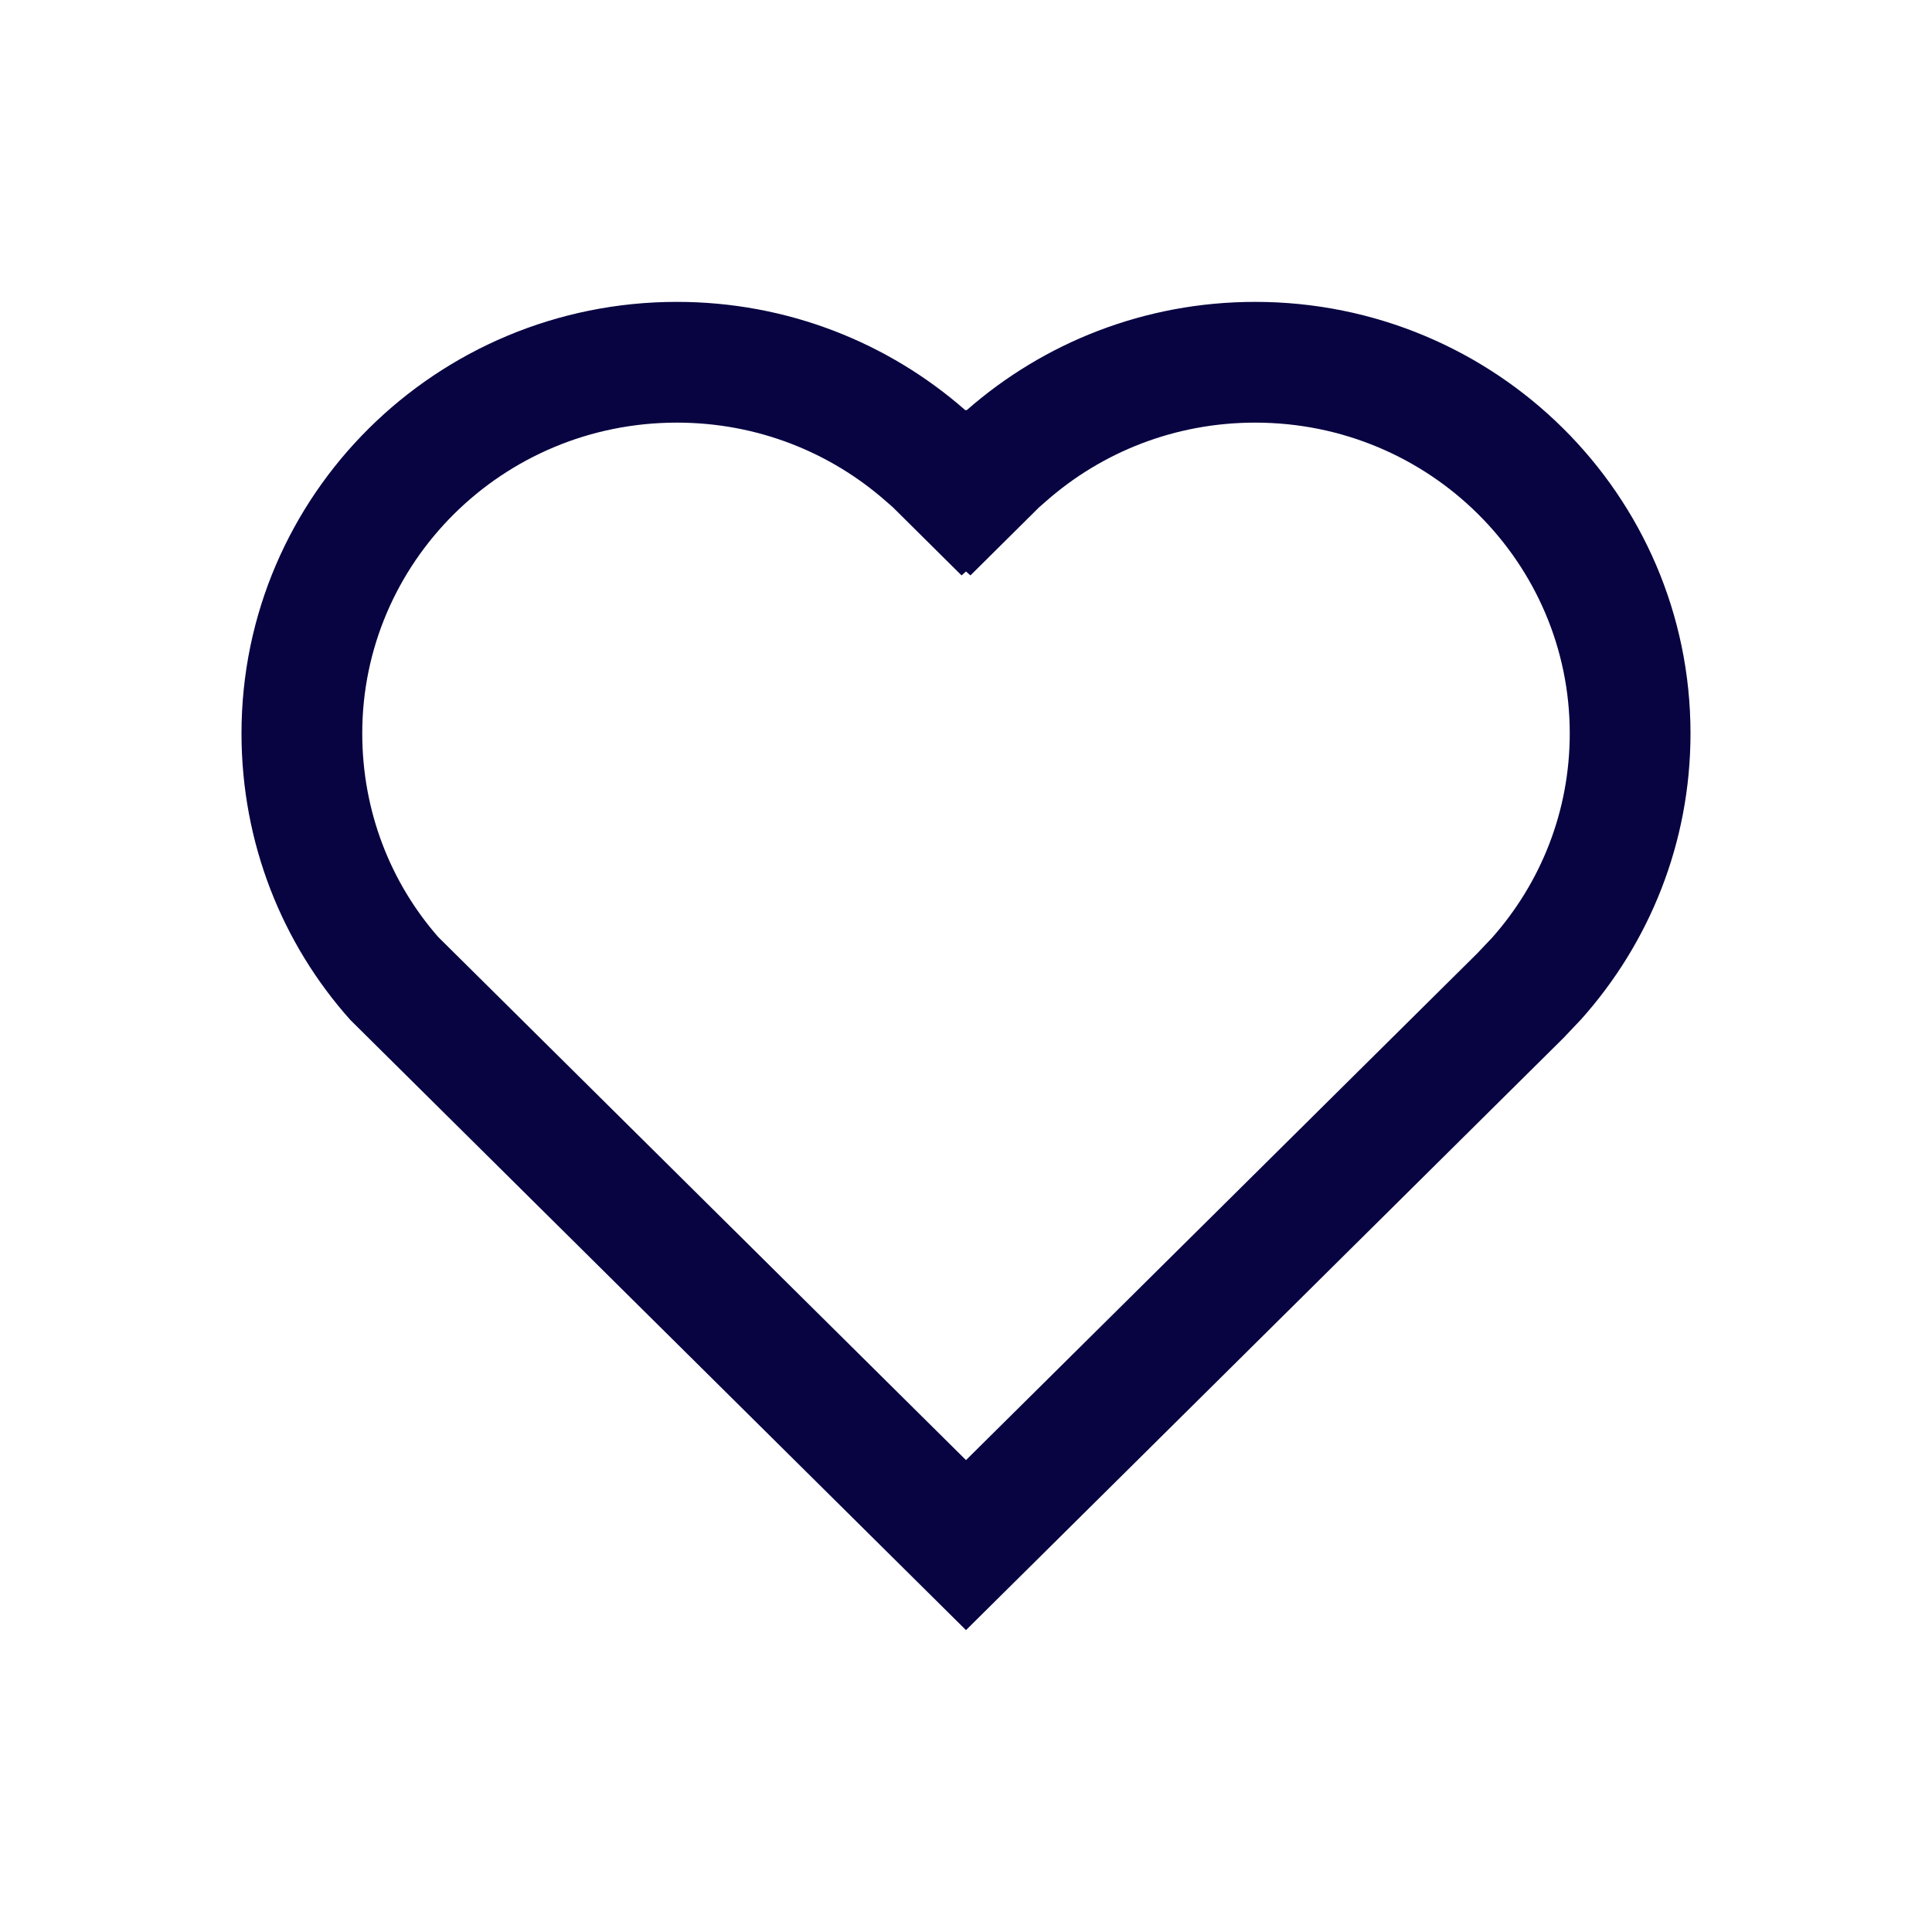
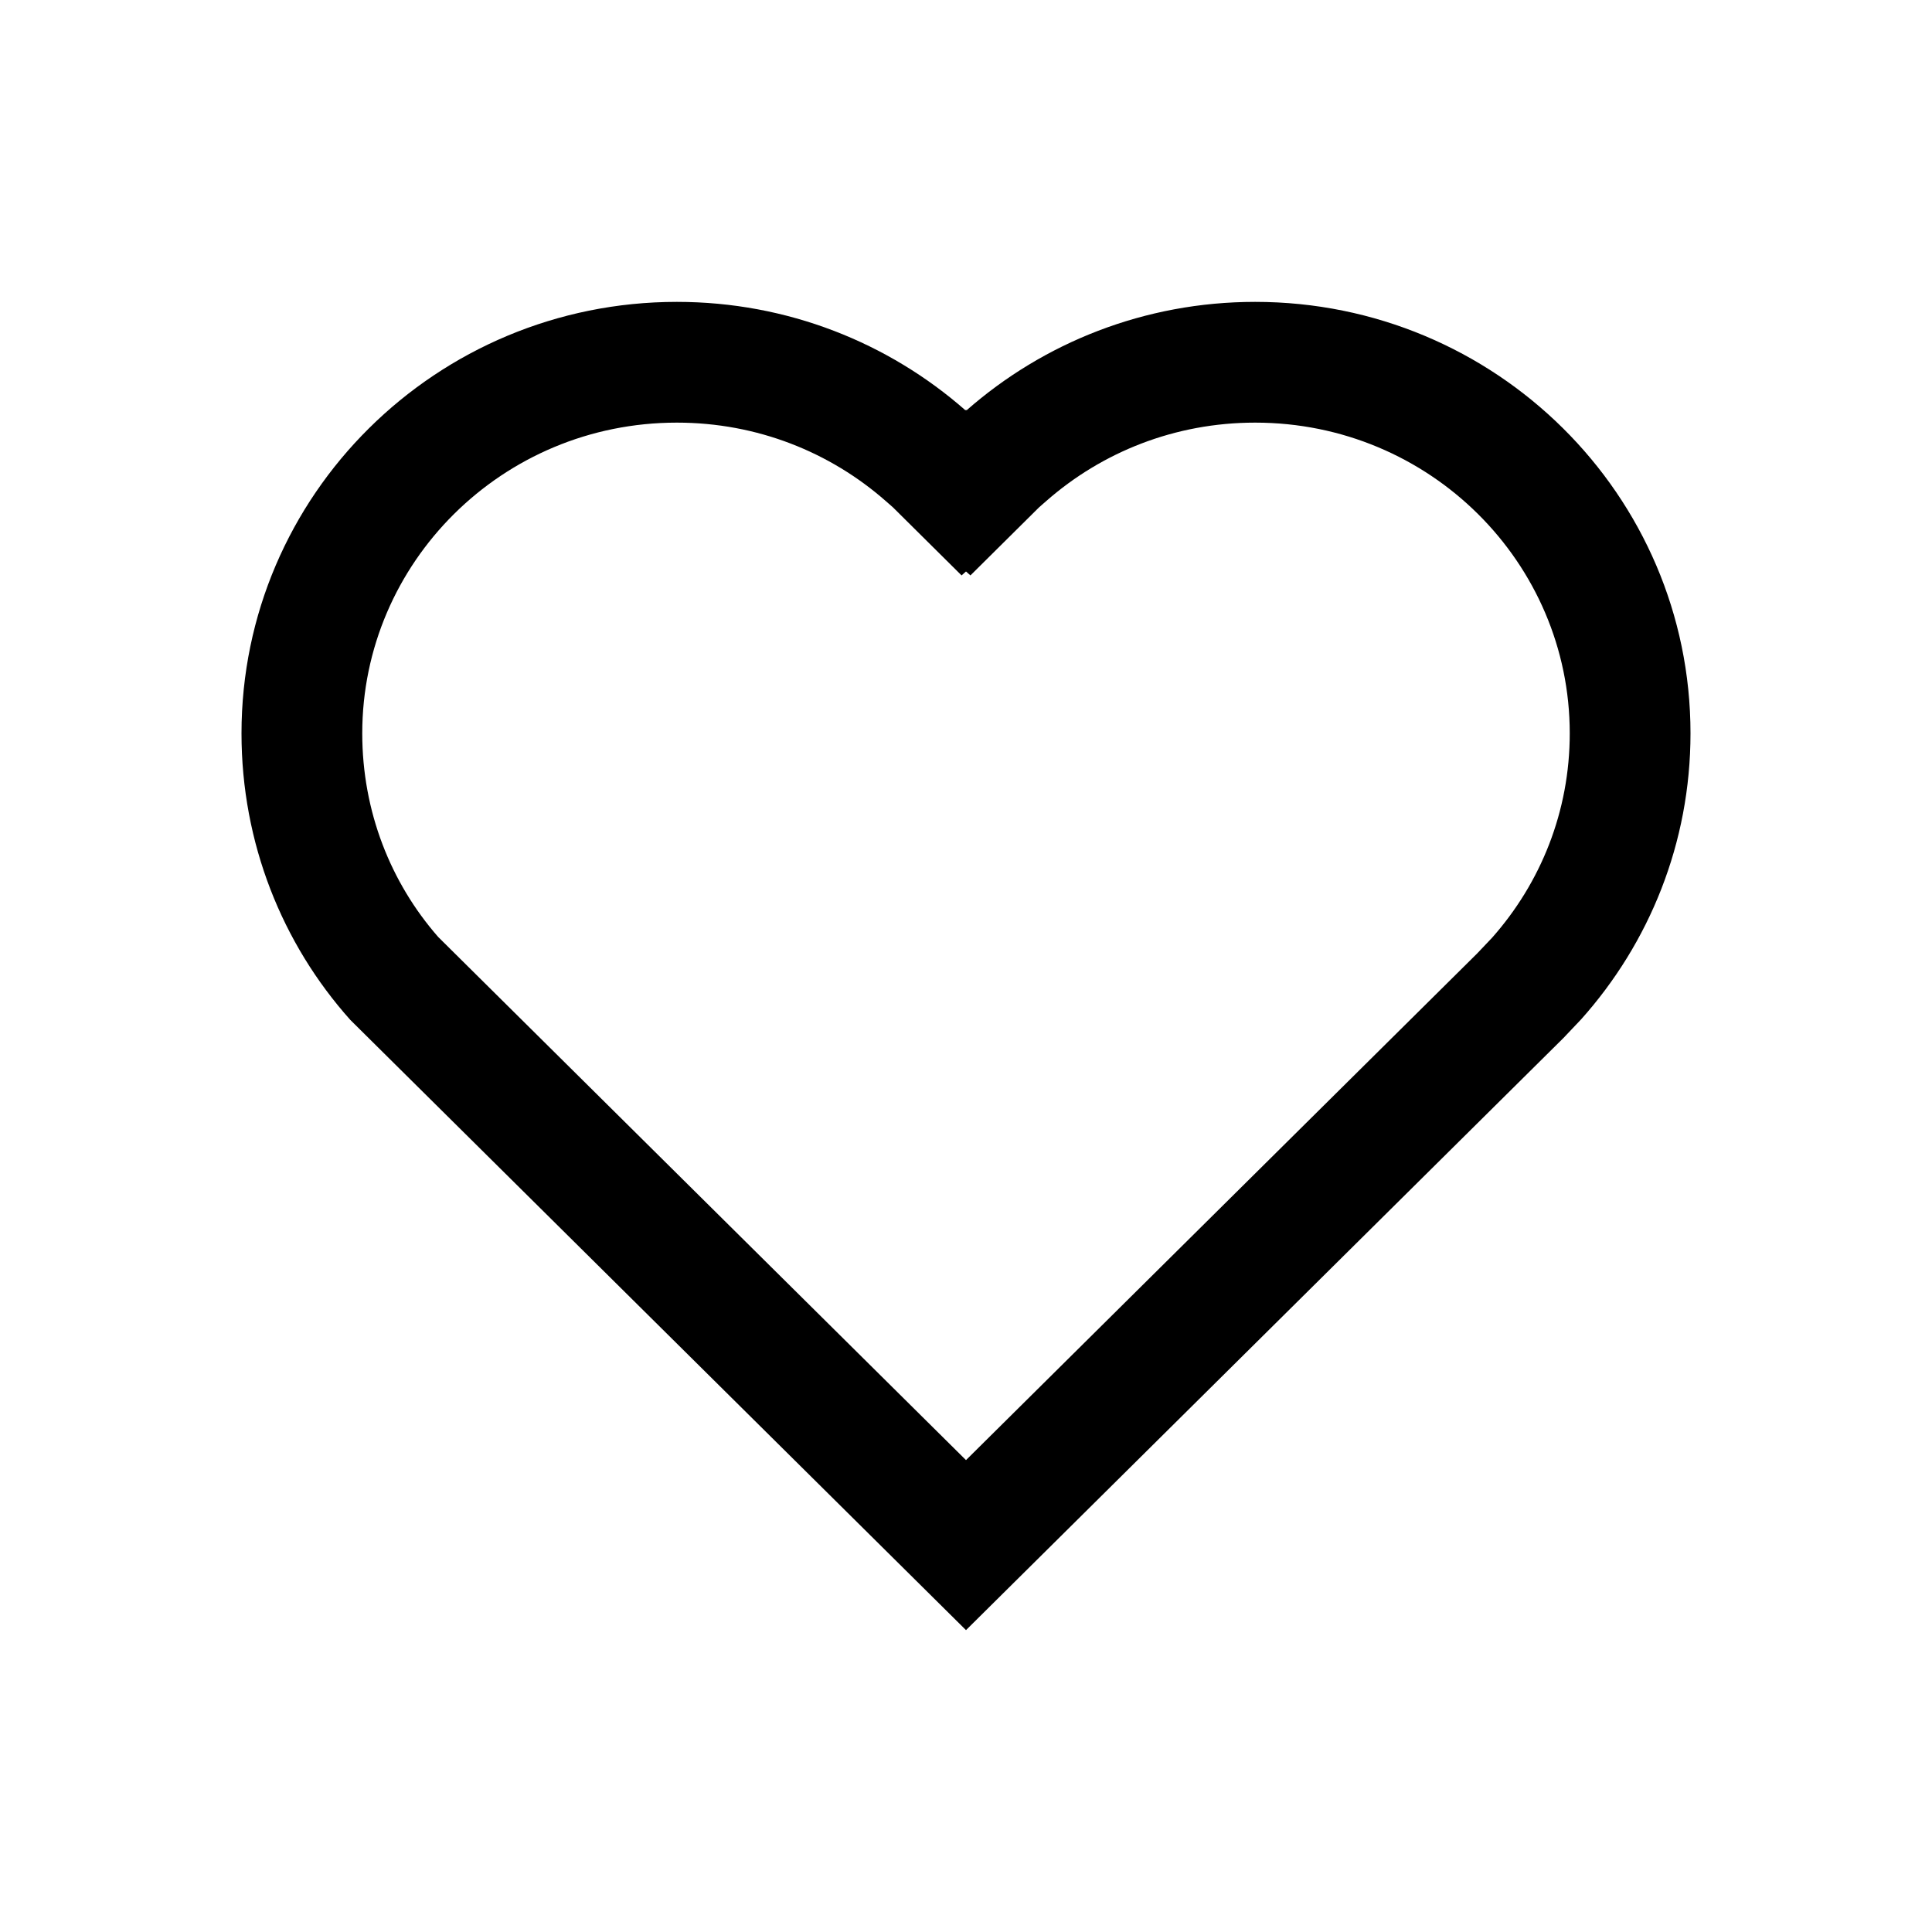
<svg xmlns="http://www.w3.org/2000/svg" width="800px" height="800px" viewBox="0 0 24 24" fill="none">
-   <path fill-rule="evenodd" clip-rule="evenodd" d="M11.993 5.097C11.039 4.259 9.783 3.75 8.408 3.75C5.421 3.75 3 6.15 3 9.11C3 10.473 3.506 11.724 4.352 12.67L12 20.25L19.422 12.894L19.641 12.663C20.487 11.717 21 10.473 21 9.11C21 6.15 18.579 3.75 15.592 3.75C14.217 3.75 12.961 4.259 12.007 5.097L12 5.09L11.993 5.097ZM12 7.099L12.055 7.148L12.908 6.302L12.997 6.224C13.687 5.618 14.593 5.25 15.592 5.25C17.763 5.25 19.5 6.991 19.5 9.11C19.5 10.081 19.139 10.967 18.536 11.648L18.349 11.845L12 18.138L5.443 11.639C4.854 10.966 4.5 10.081 4.5 9.11C4.5 6.991 6.237 5.25 8.408 5.25C9.407 5.25 10.313 5.618 11.003 6.224L11.092 6.302L11.945 7.148L12 7.099Z" fill="#080341" />
+   <path fill-rule="evenodd" clip-rule="evenodd" d="M11.993 5.097C11.039 4.259 9.783 3.75 8.408 3.75C5.421 3.75 3 6.15 3 9.11C3 10.473 3.506 11.724 4.352 12.67L12 20.25L19.422 12.894L19.641 12.663C20.487 11.717 21 10.473 21 9.11C21 6.15 18.579 3.75 15.592 3.75C14.217 3.75 12.961 4.259 12.007 5.097L12 5.09L11.993 5.097ZM12 7.099L12.055 7.148L12.908 6.302L12.997 6.224C13.687 5.618 14.593 5.25 15.592 5.25C17.763 5.25 19.5 6.991 19.5 9.11C19.5 10.081 19.139 10.967 18.536 11.648L18.349 11.845L12 18.138L5.443 11.639C4.854 10.966 4.5 10.081 4.5 9.11C4.5 6.991 6.237 5.25 8.408 5.25C9.407 5.25 10.313 5.618 11.003 6.224L11.092 6.302L11.945 7.148L12 7.099Z" fill="#000000" />
</svg>
